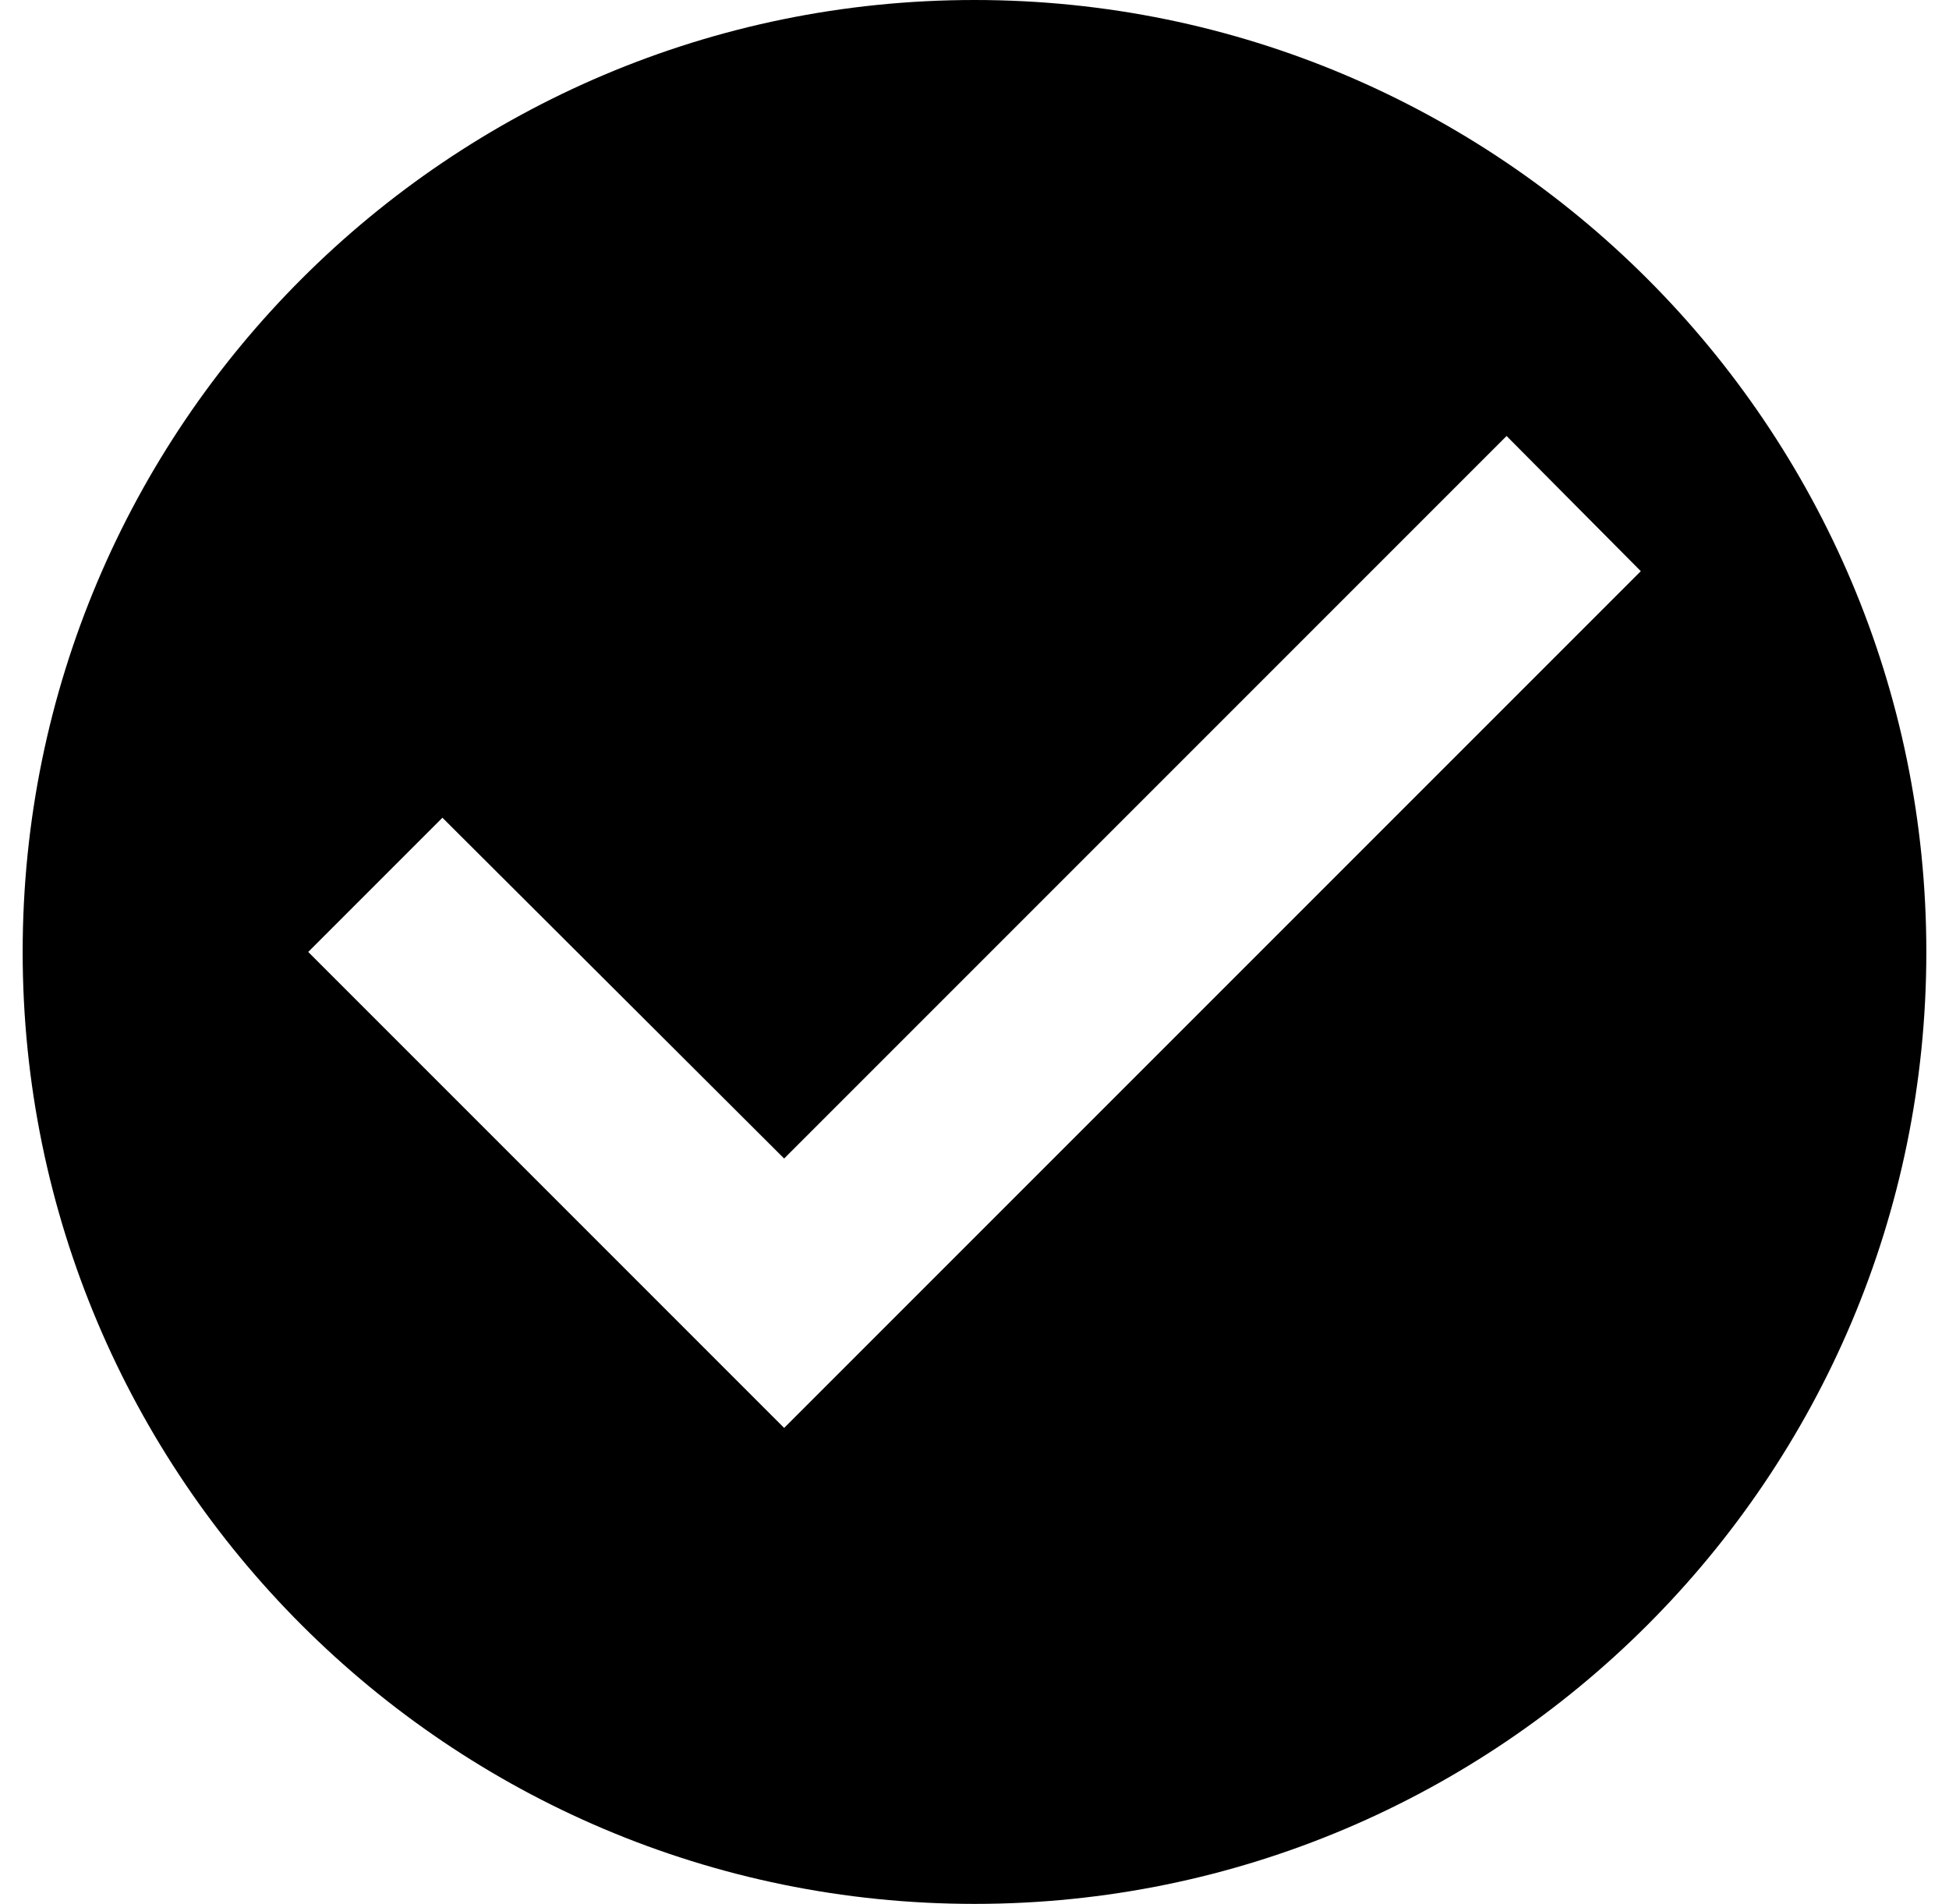
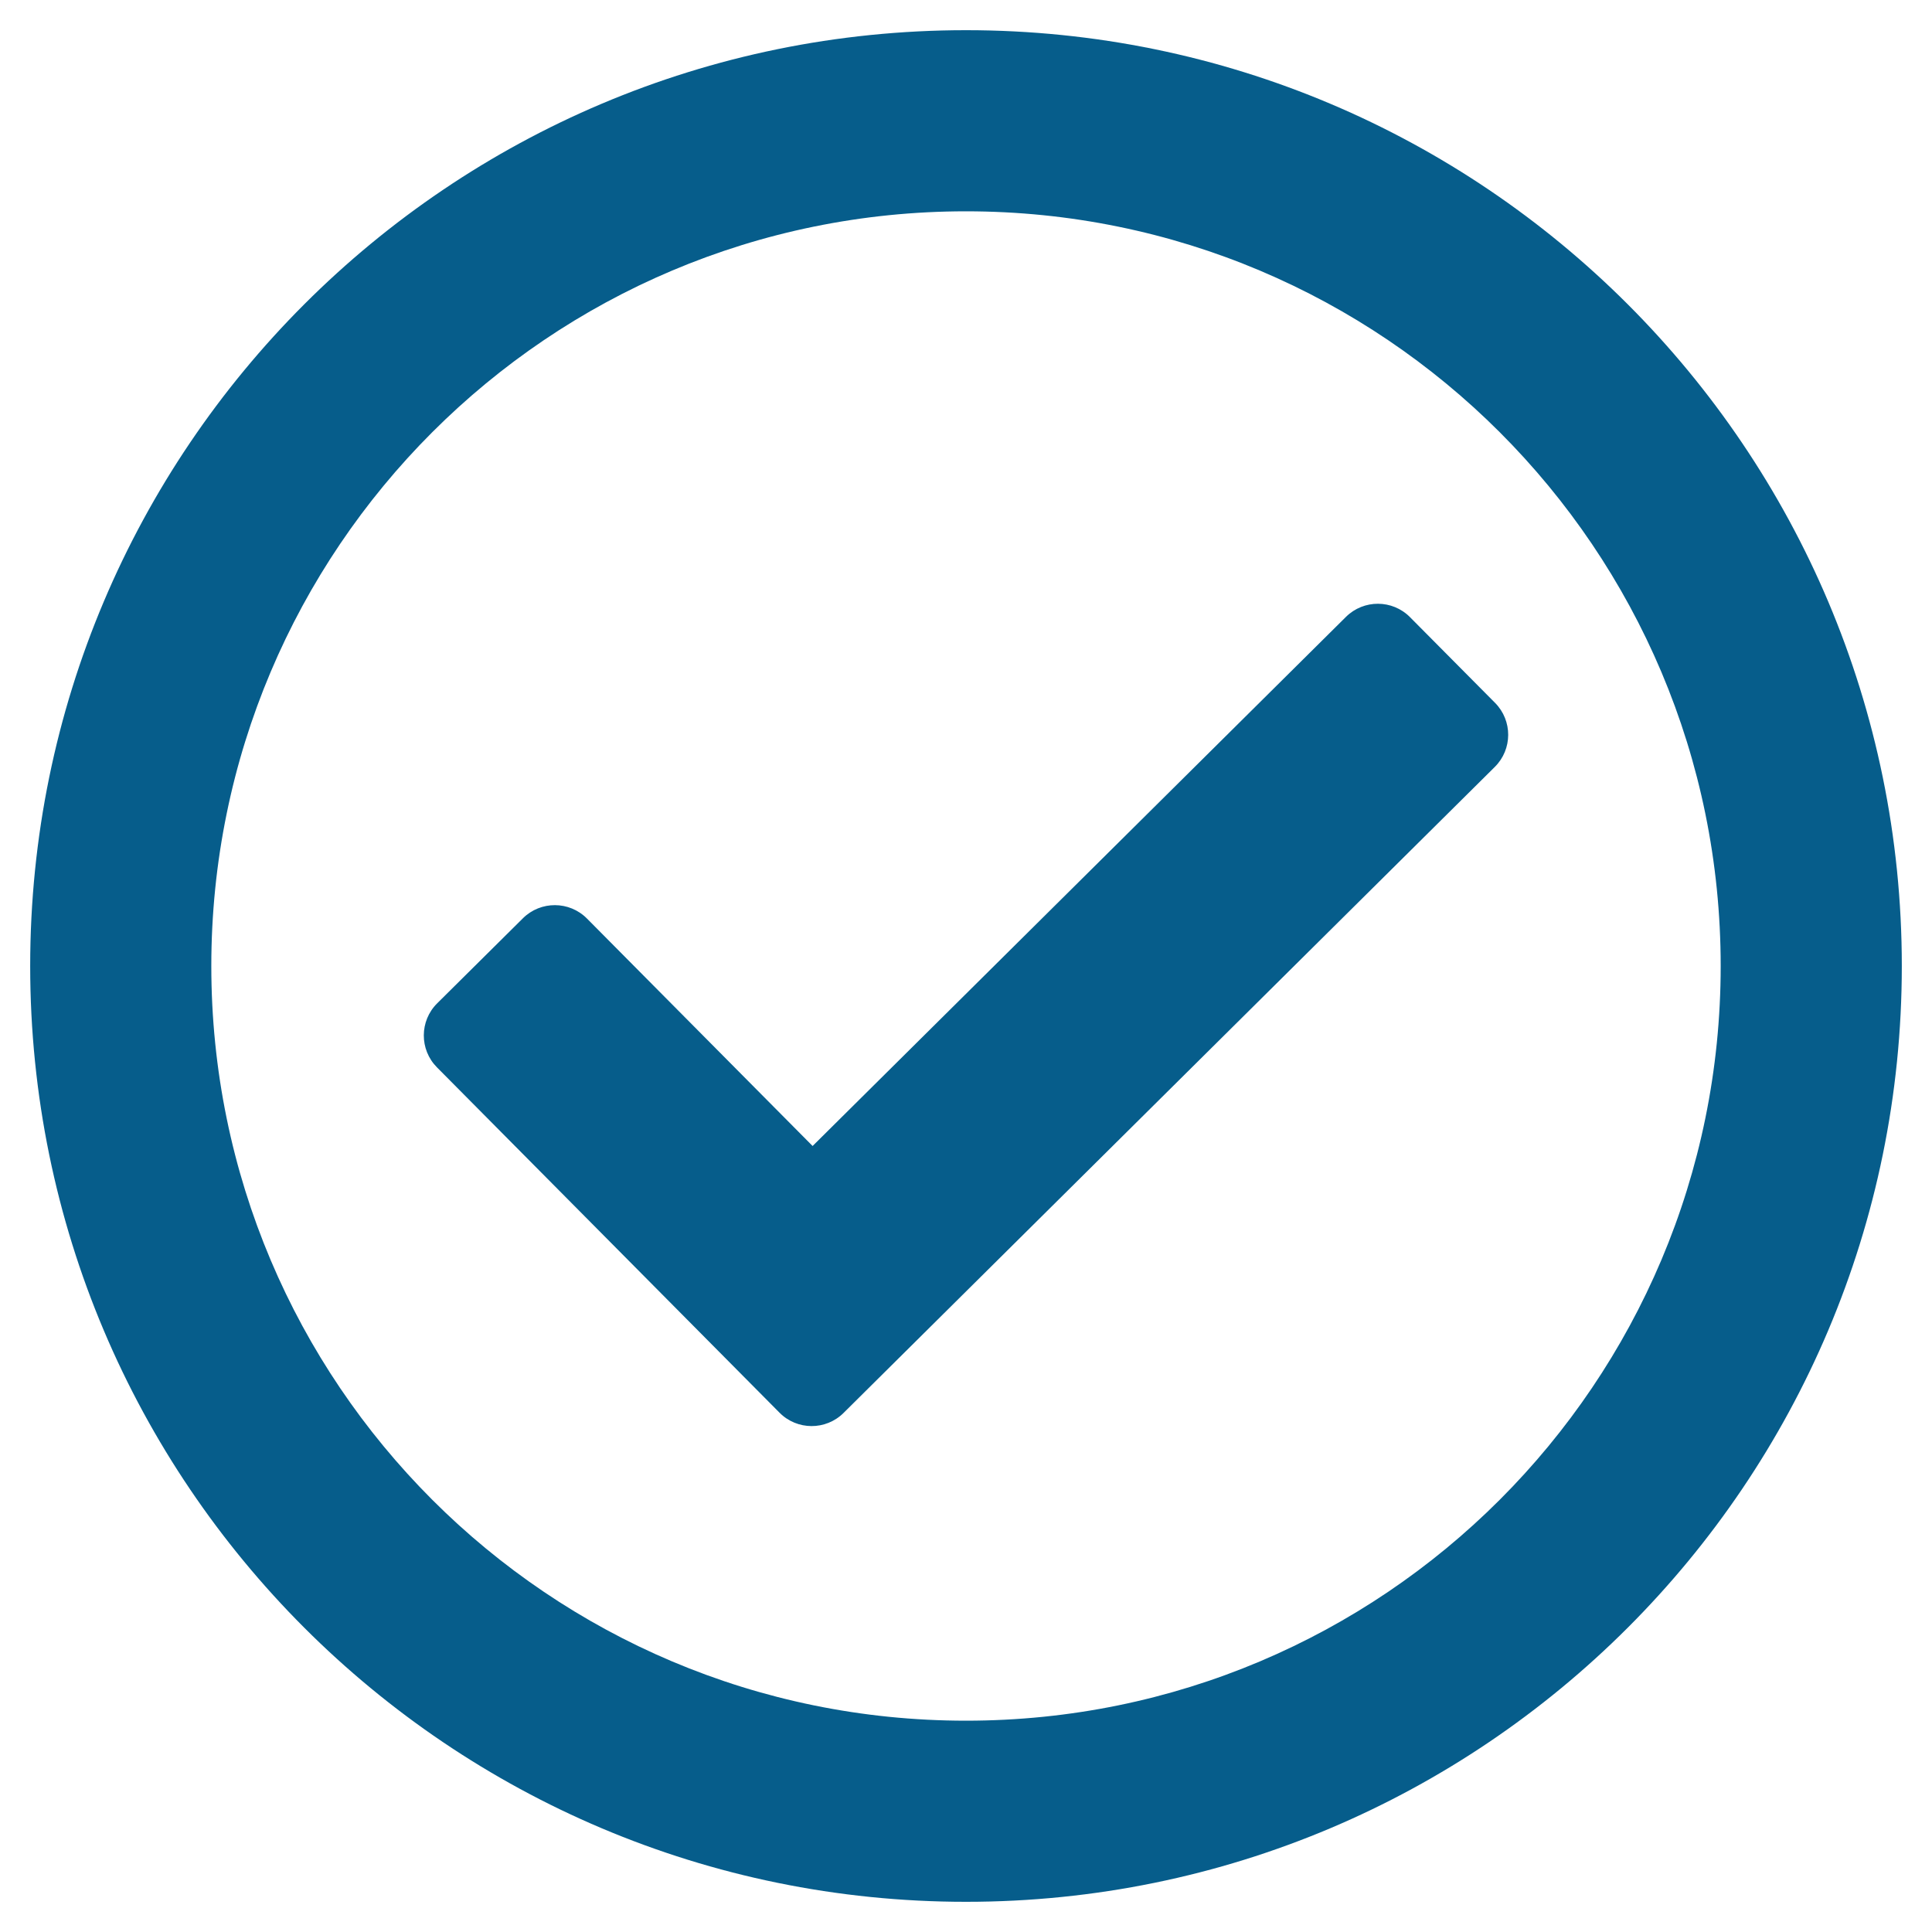
- <svg xmlns="http://www.w3.org/2000/svg" width="43" height="42" viewBox="0 0 43 42" fill="none">
-   <path d="M21.5 0C9.908 0 0.5 9.408 0.5 21C0.5 32.592 9.908 42 21.5 42C33.092 42 42.5 32.592 42.5 21C42.5 9.408 33.092 0 21.5 0ZM17.3 31.5L6.8 21L9.761 18.039L17.3 25.557L33.239 9.618L36.2 12.6L17.3 31.5Z" fill="black" />
+ <svg xmlns="http://www.w3.org/2000/svg" width="48" height="48" viewBox="0 0 48 48" fill="none">
+   <path d="M24 0.75C11.159 0.75 0.75 11.159 0.75 24C0.75 36.841 11.159 47.25 24 47.25C36.841 47.25 47.25 36.841 47.25 24C47.25 11.159 36.841 0.75 24 0.75ZM24 5.25C34.362 5.25 42.75 13.636 42.75 24C42.75 34.362 34.364 42.75 24 42.75C13.638 42.75 5.25 34.364 5.25 24C5.25 13.638 13.636 5.25 24 5.25ZM37.144 17.462L35.031 15.333C34.594 14.892 33.882 14.889 33.44 15.326L20.189 28.472L14.583 22.821C14.146 22.38 13.433 22.377 12.992 22.814L10.862 24.927C10.421 25.364 10.418 26.077 10.856 26.518L19.367 35.098C19.804 35.539 20.517 35.542 20.958 35.104L37.138 19.054C37.579 18.616 37.582 17.904 37.144 17.462V17.462Z" fill="#065d8b" />
</svg>
